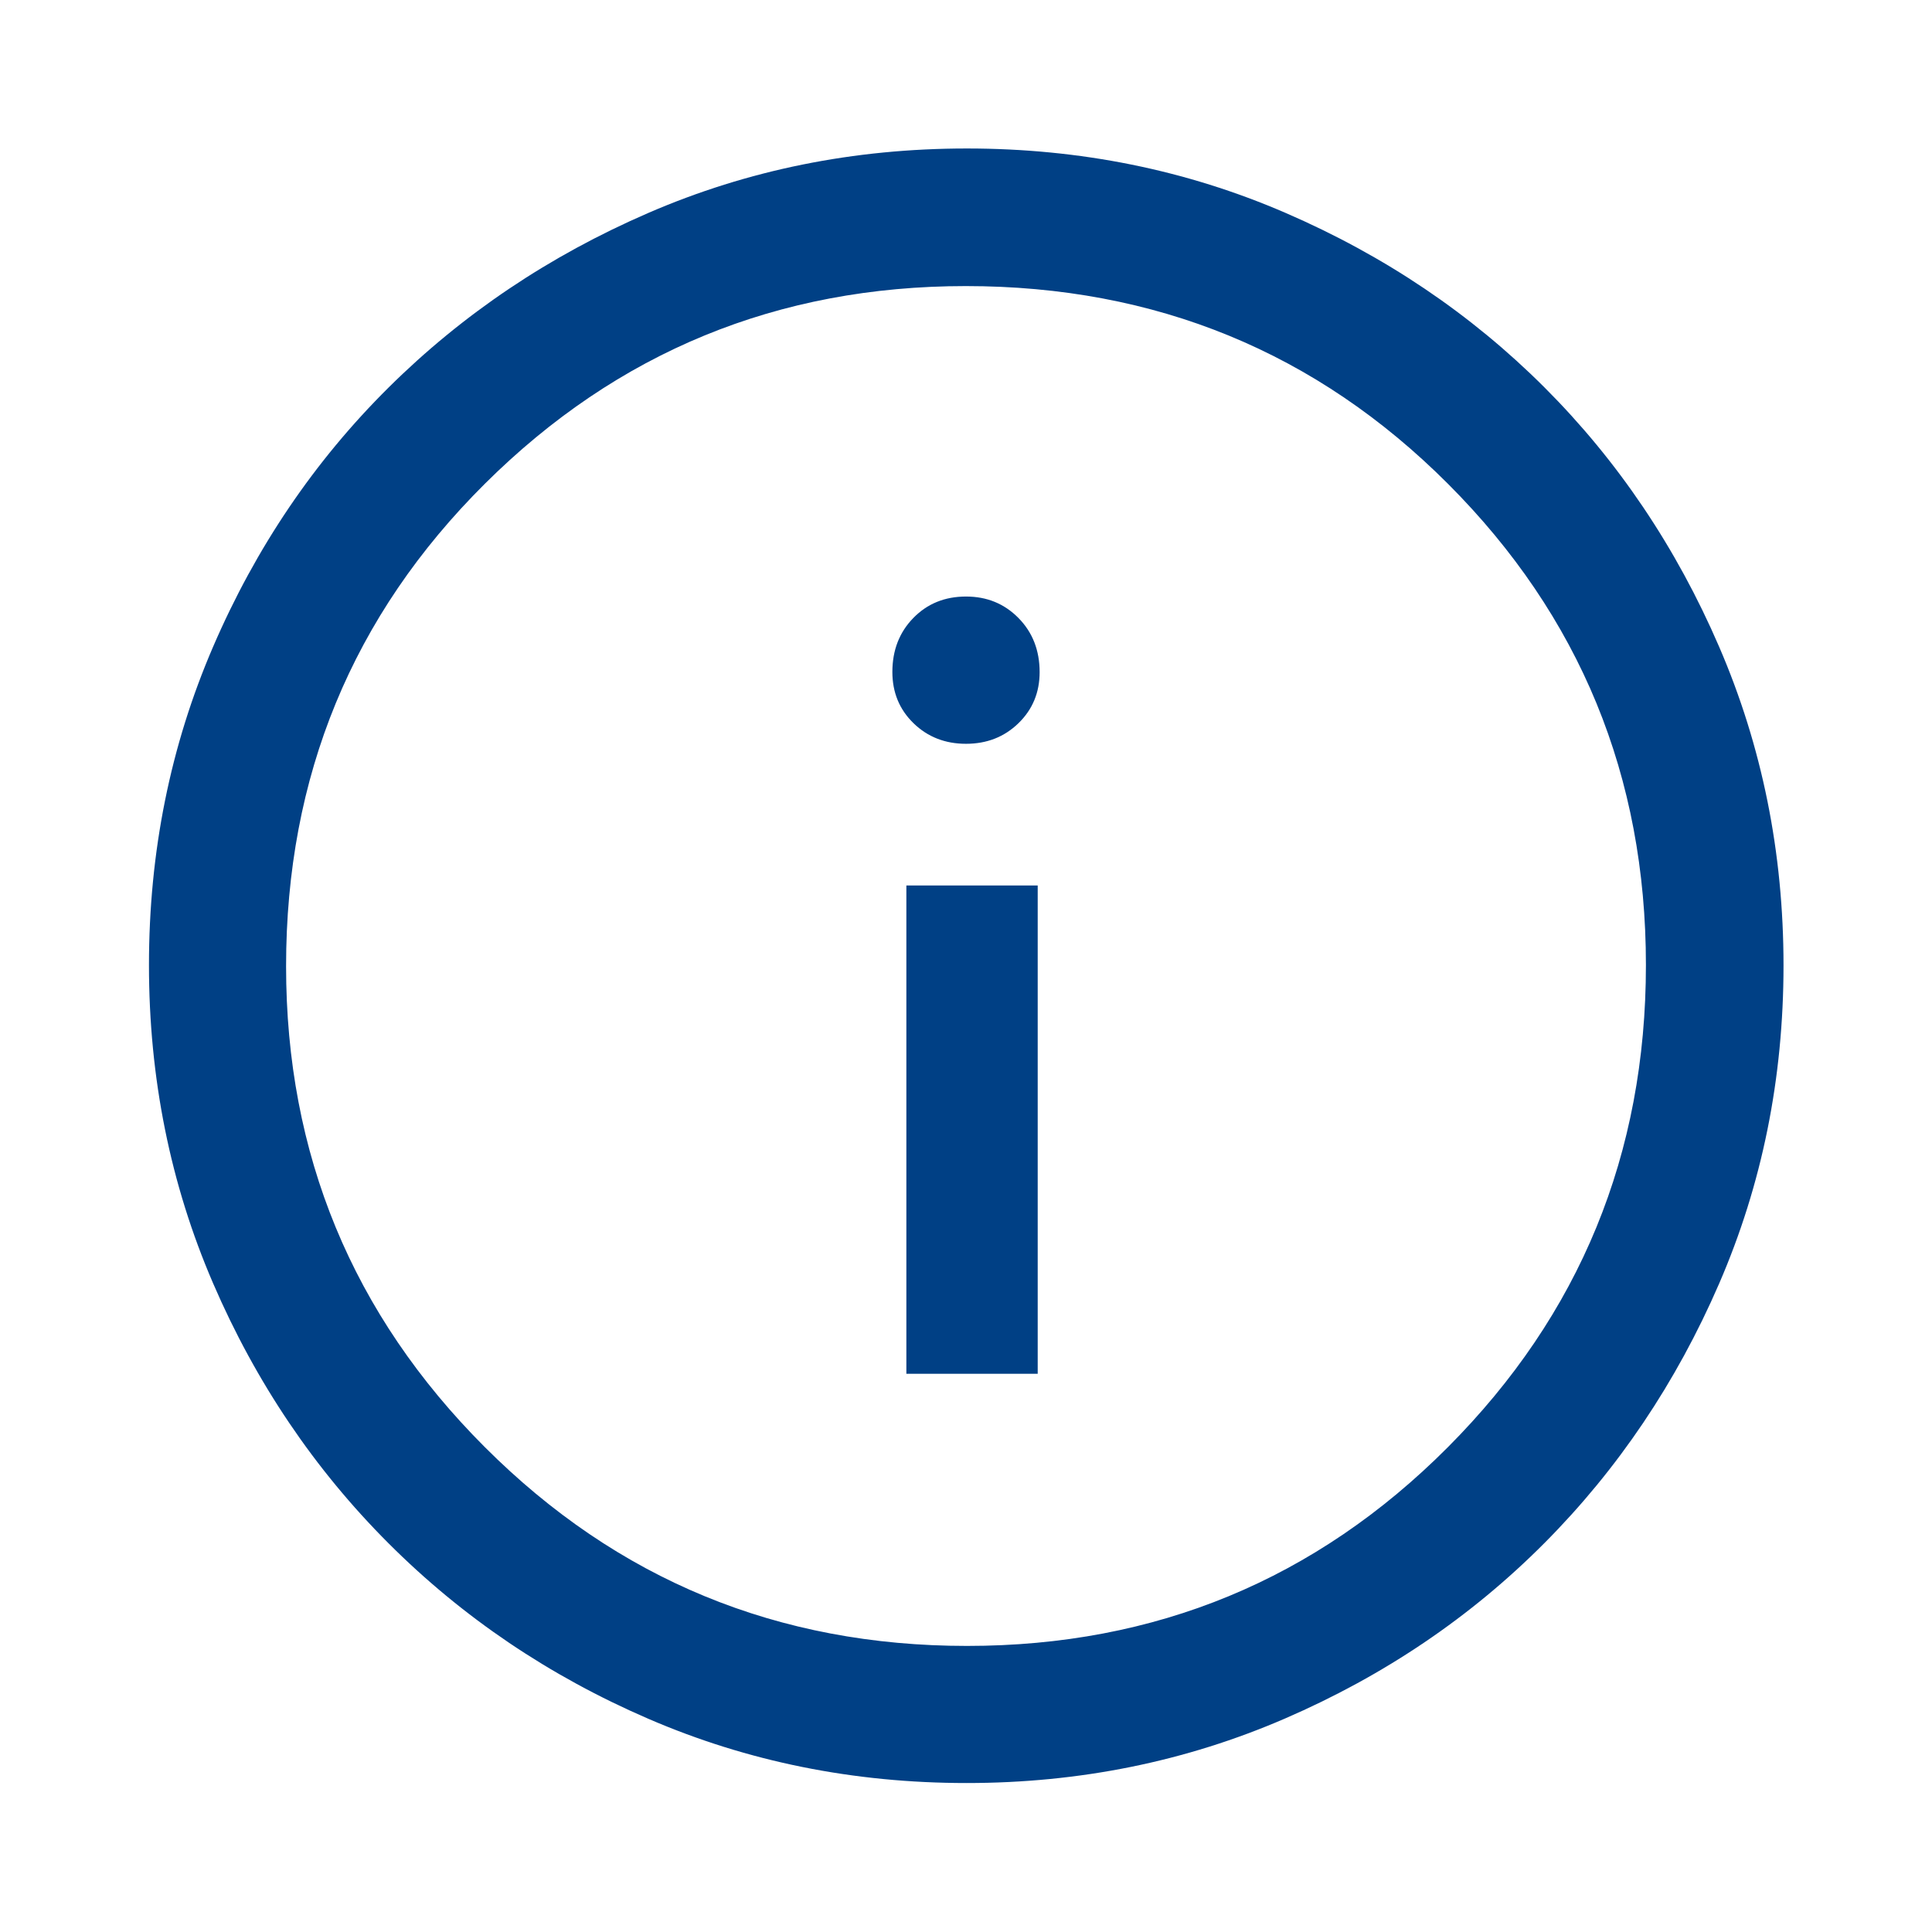
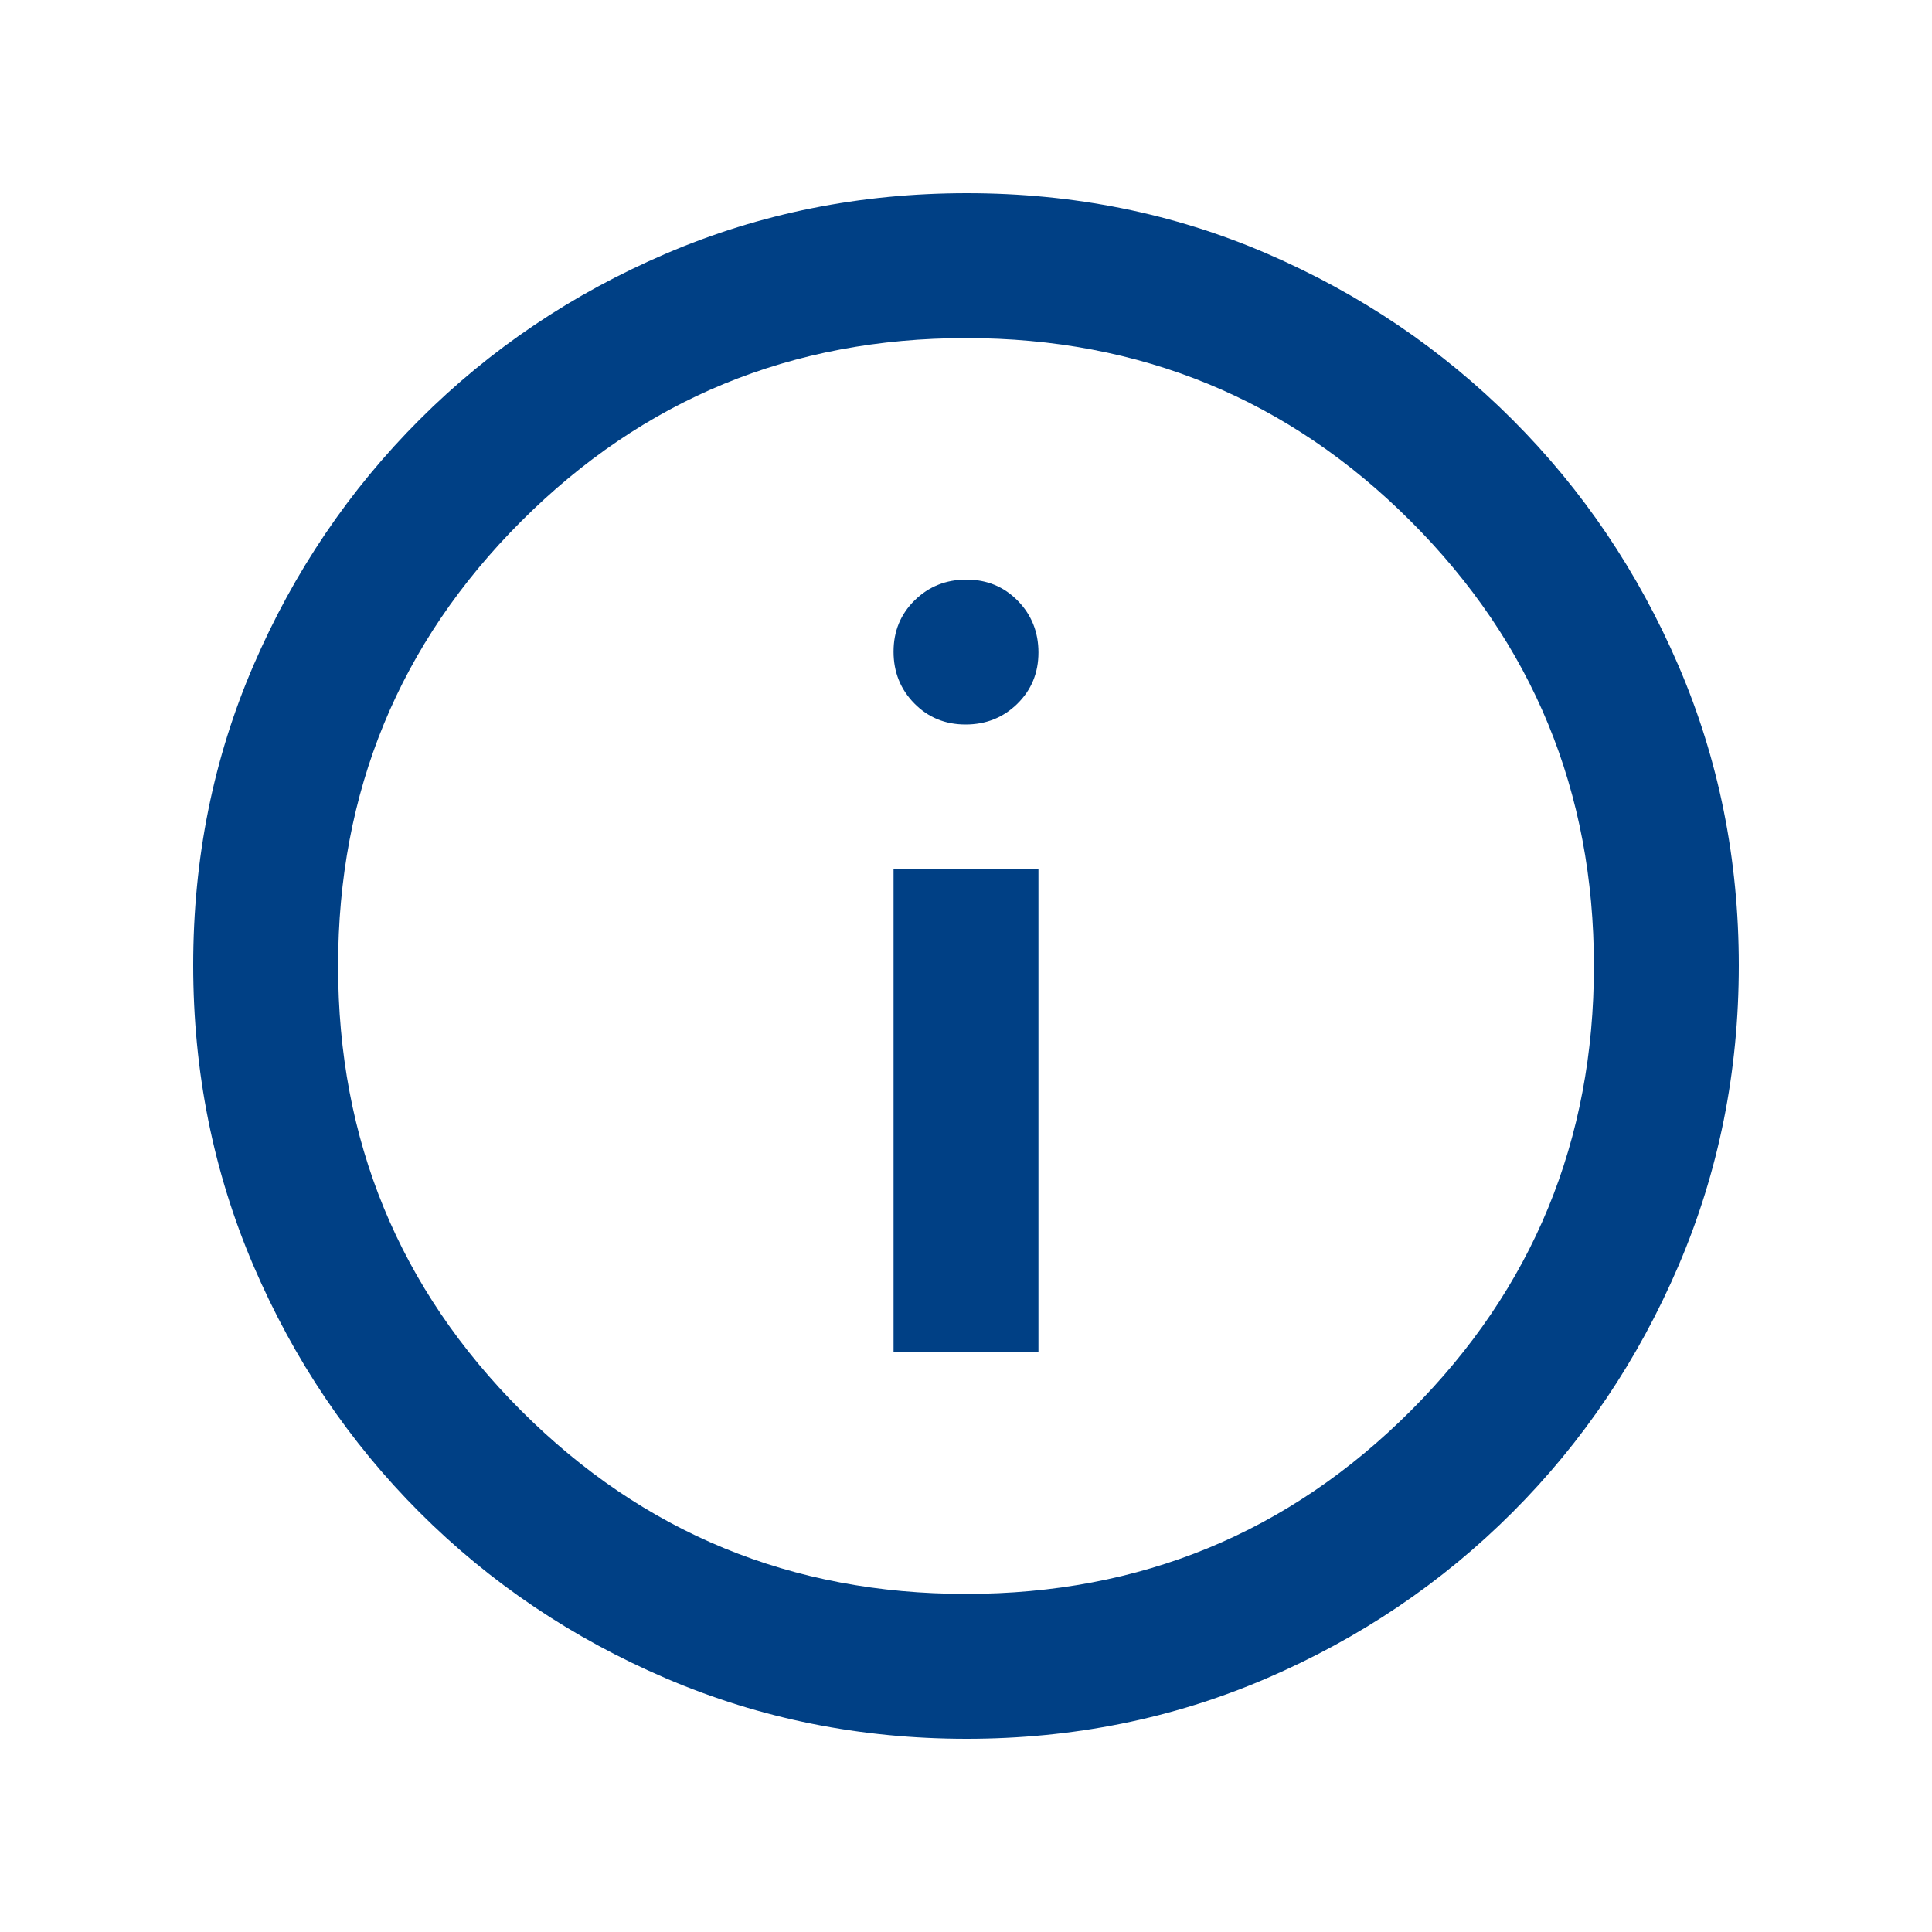
- <svg xmlns="http://www.w3.org/2000/svg" height="48" viewBox="0 -960 960 960" width="48">
-   <path fill="#004085" d="M450.37-277.37h65.26V-520h-65.26v242.63Zm29.633-313.043q15.551 0 26.068-10.231 10.516-10.232 10.516-25.356 0-16.244-10.514-26.915-10.513-10.672-26.055-10.672-15.812 0-26.208 10.672-10.397 10.671-10.397 26.795 0 15.274 10.52 25.491 10.519 10.216 26.07 10.216Zm.296 516.391q-84.202 0-158.041-31.878-73.839-31.879-129.159-87.199-55.32-55.32-87.199-129.201-31.878-73.88-31.878-158.167t31.878-158.2q31.879-73.914 87.161-128.747 55.283-54.832 129.181-86.818 73.899-31.986 158.205-31.986 84.307 0 158.249 31.968 73.942 31.967 128.756 86.768 54.815 54.801 86.79 128.883 31.976 74.083 31.976 158.333 0 84.235-31.986 158.07t-86.818 128.942q-54.833 55.107-128.873 87.169-74.04 32.063-158.242 32.063Zm.201-68.13q140.543 0 238.946-98.752 98.402-98.752 98.402-239.596 0-140.543-98.215-238.946-98.215-98.402-239.753-98.402-140.163 0-238.945 98.215-98.783 98.215-98.783 239.753 0 140.163 98.752 238.945 98.752 98.783 239.596 98.783ZM480-480Z" />
+ <svg xmlns="http://www.w3.org/2000/svg" height="20" viewBox="0 -960 960 960" width="20" fill="#004085">
+   <path d="M444-288h72v-240h-72v240Zm35.789-312Q495-600 505.5-610.289q10.5-10.29 10.5-25.5Q516-651 505.711-661.5q-10.29-10.5-25.5-10.5Q465-672 454.5-661.711q-10.5 10.29-10.5 25.5Q444-621 454.289-610.5q10.29 10.5 25.5 10.5Zm.487 504Q401-96 331-126q-70-30-122.5-82.5T126-330.958q-30-69.959-30-149.5Q96-560 126-629.5t82.5-122Q261-804 330.958-834q69.959-30 149.5-30Q560-864 629.5-834t122 82.5Q804-699 834-629.276q30 69.725 30 149Q864-401 834-331q-30 70-82.5 122.5T629.276-126q-69.725 30-149 30ZM480-168q130 0 221-91t91-221q0-130-91-221t-221-91q-130 0-221 91t-91 221q0 130 91 221t221 91Zm0-312Z" />
</svg>
